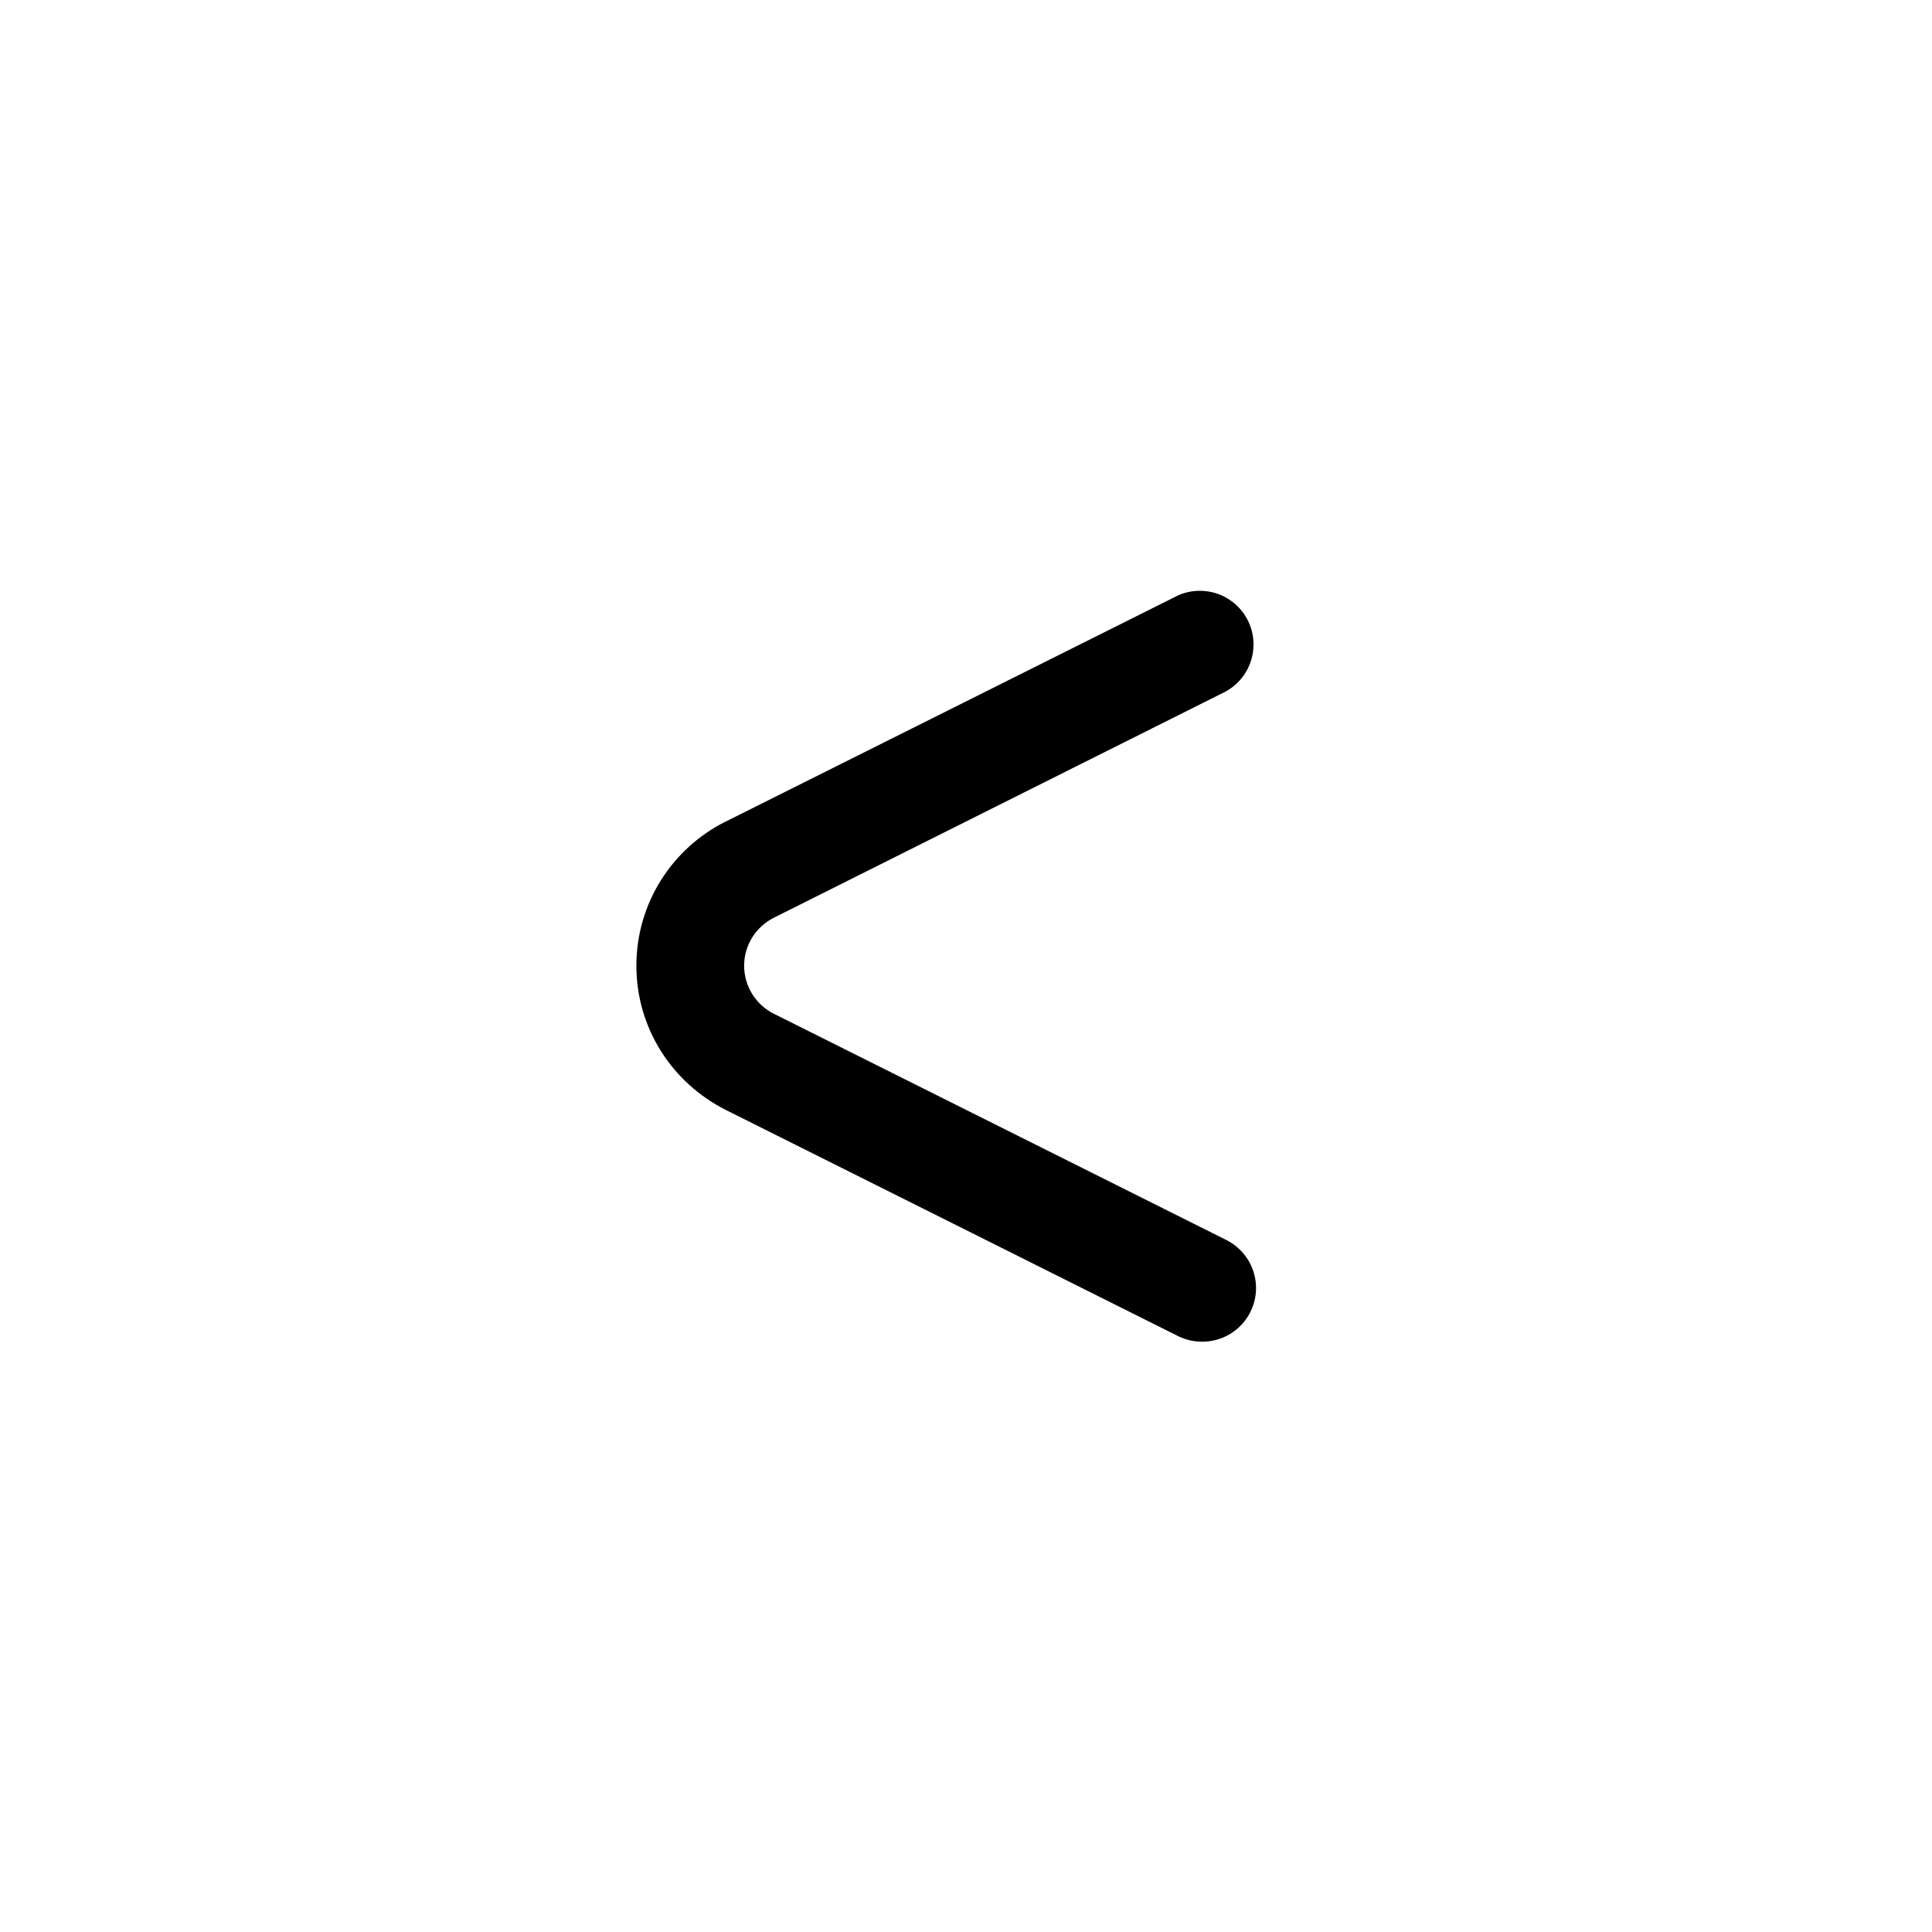
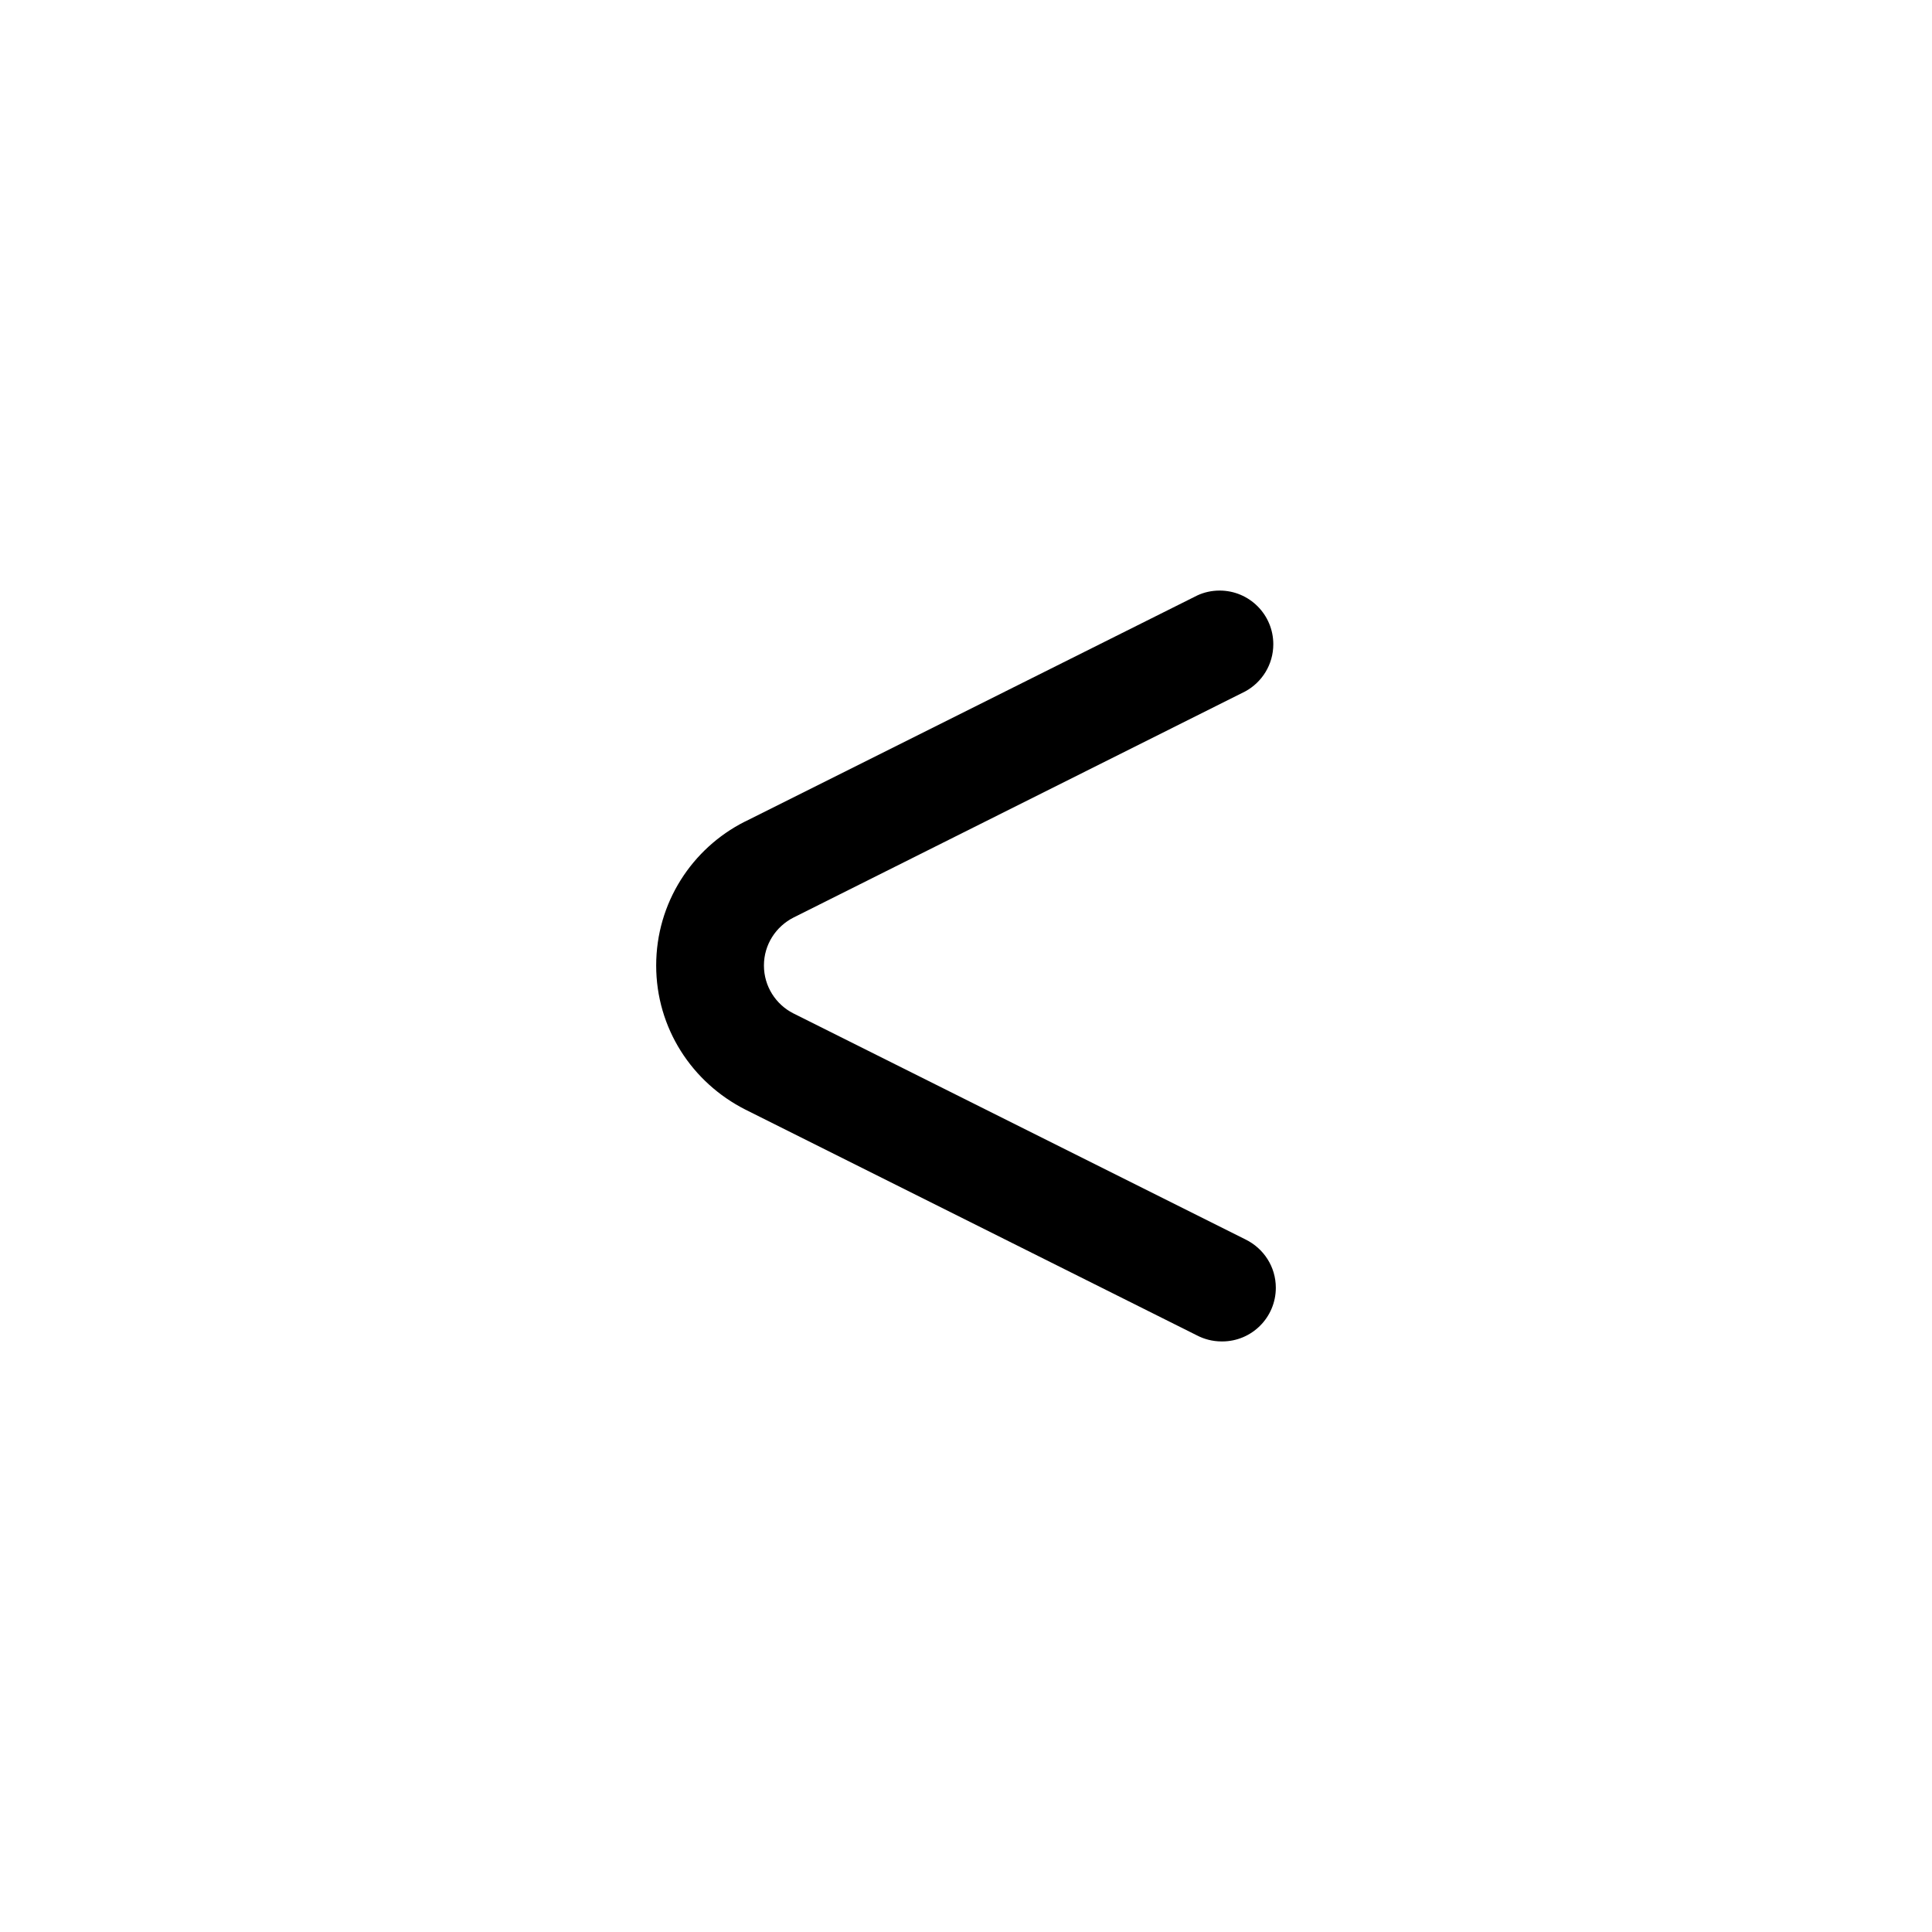
<svg xmlns="http://www.w3.org/2000/svg" version="1.1" width="1024" height="1024" viewBox="0 0 1024 1024">
  <g id="icomoon-ignore">
</g>
-   <path d="M636.871 711.111c-4.678-0.029-9.080-1.183-12.957-3.204l0.157 0.075-239.502-119.751c-28.245-14.305-47.269-43.117-47.269-76.373s19.024-62.069 46.783-76.15l0.486-0.224 239.502-119.751c3.484-1.639 7.567-2.596 11.873-2.596 15.709 0 28.444 12.735 28.444 28.444 0 10.787-6.004 20.171-14.853 24.993l-0.149 0.074-239.218 119.751c-9.415 4.768-15.756 14.372-15.756 25.458s6.341 20.69 15.594 25.383l0.162 0.075 239.502 119.751c9.577 4.713 16.052 14.402 16.052 25.603 0 15.709-12.735 28.444-28.444 28.444-0.143 0-0.286-0.001-0.429-0.003h0.022z" />
+   <path d="M647.36 710.986c-4.678-0.029-9.080-1.183-12.957-3.204l0.157 0.075-239.502-119.751c-28.245-14.305-47.269-43.117-47.269-76.373s19.024-62.069 46.783-76.15l0.486-0.224 239.502-119.751c3.484-1.639 7.567-2.596 11.873-2.596 15.709 0 28.444 12.735 28.444 28.444 0 10.787-6.004 20.171-14.853 24.993l-0.149 0.074-239.218 119.751c-9.415 4.768-15.756 14.372-15.756 25.458s6.341 20.69 15.594 25.383l0.162 0.075 239.502 119.751c9.577 4.713 16.052 14.402 16.052 25.603 0 15.709-12.735 28.444-28.444 28.444-0.143 0-0.286-0.001-0.429-0.003h0.022z" />
</svg>
